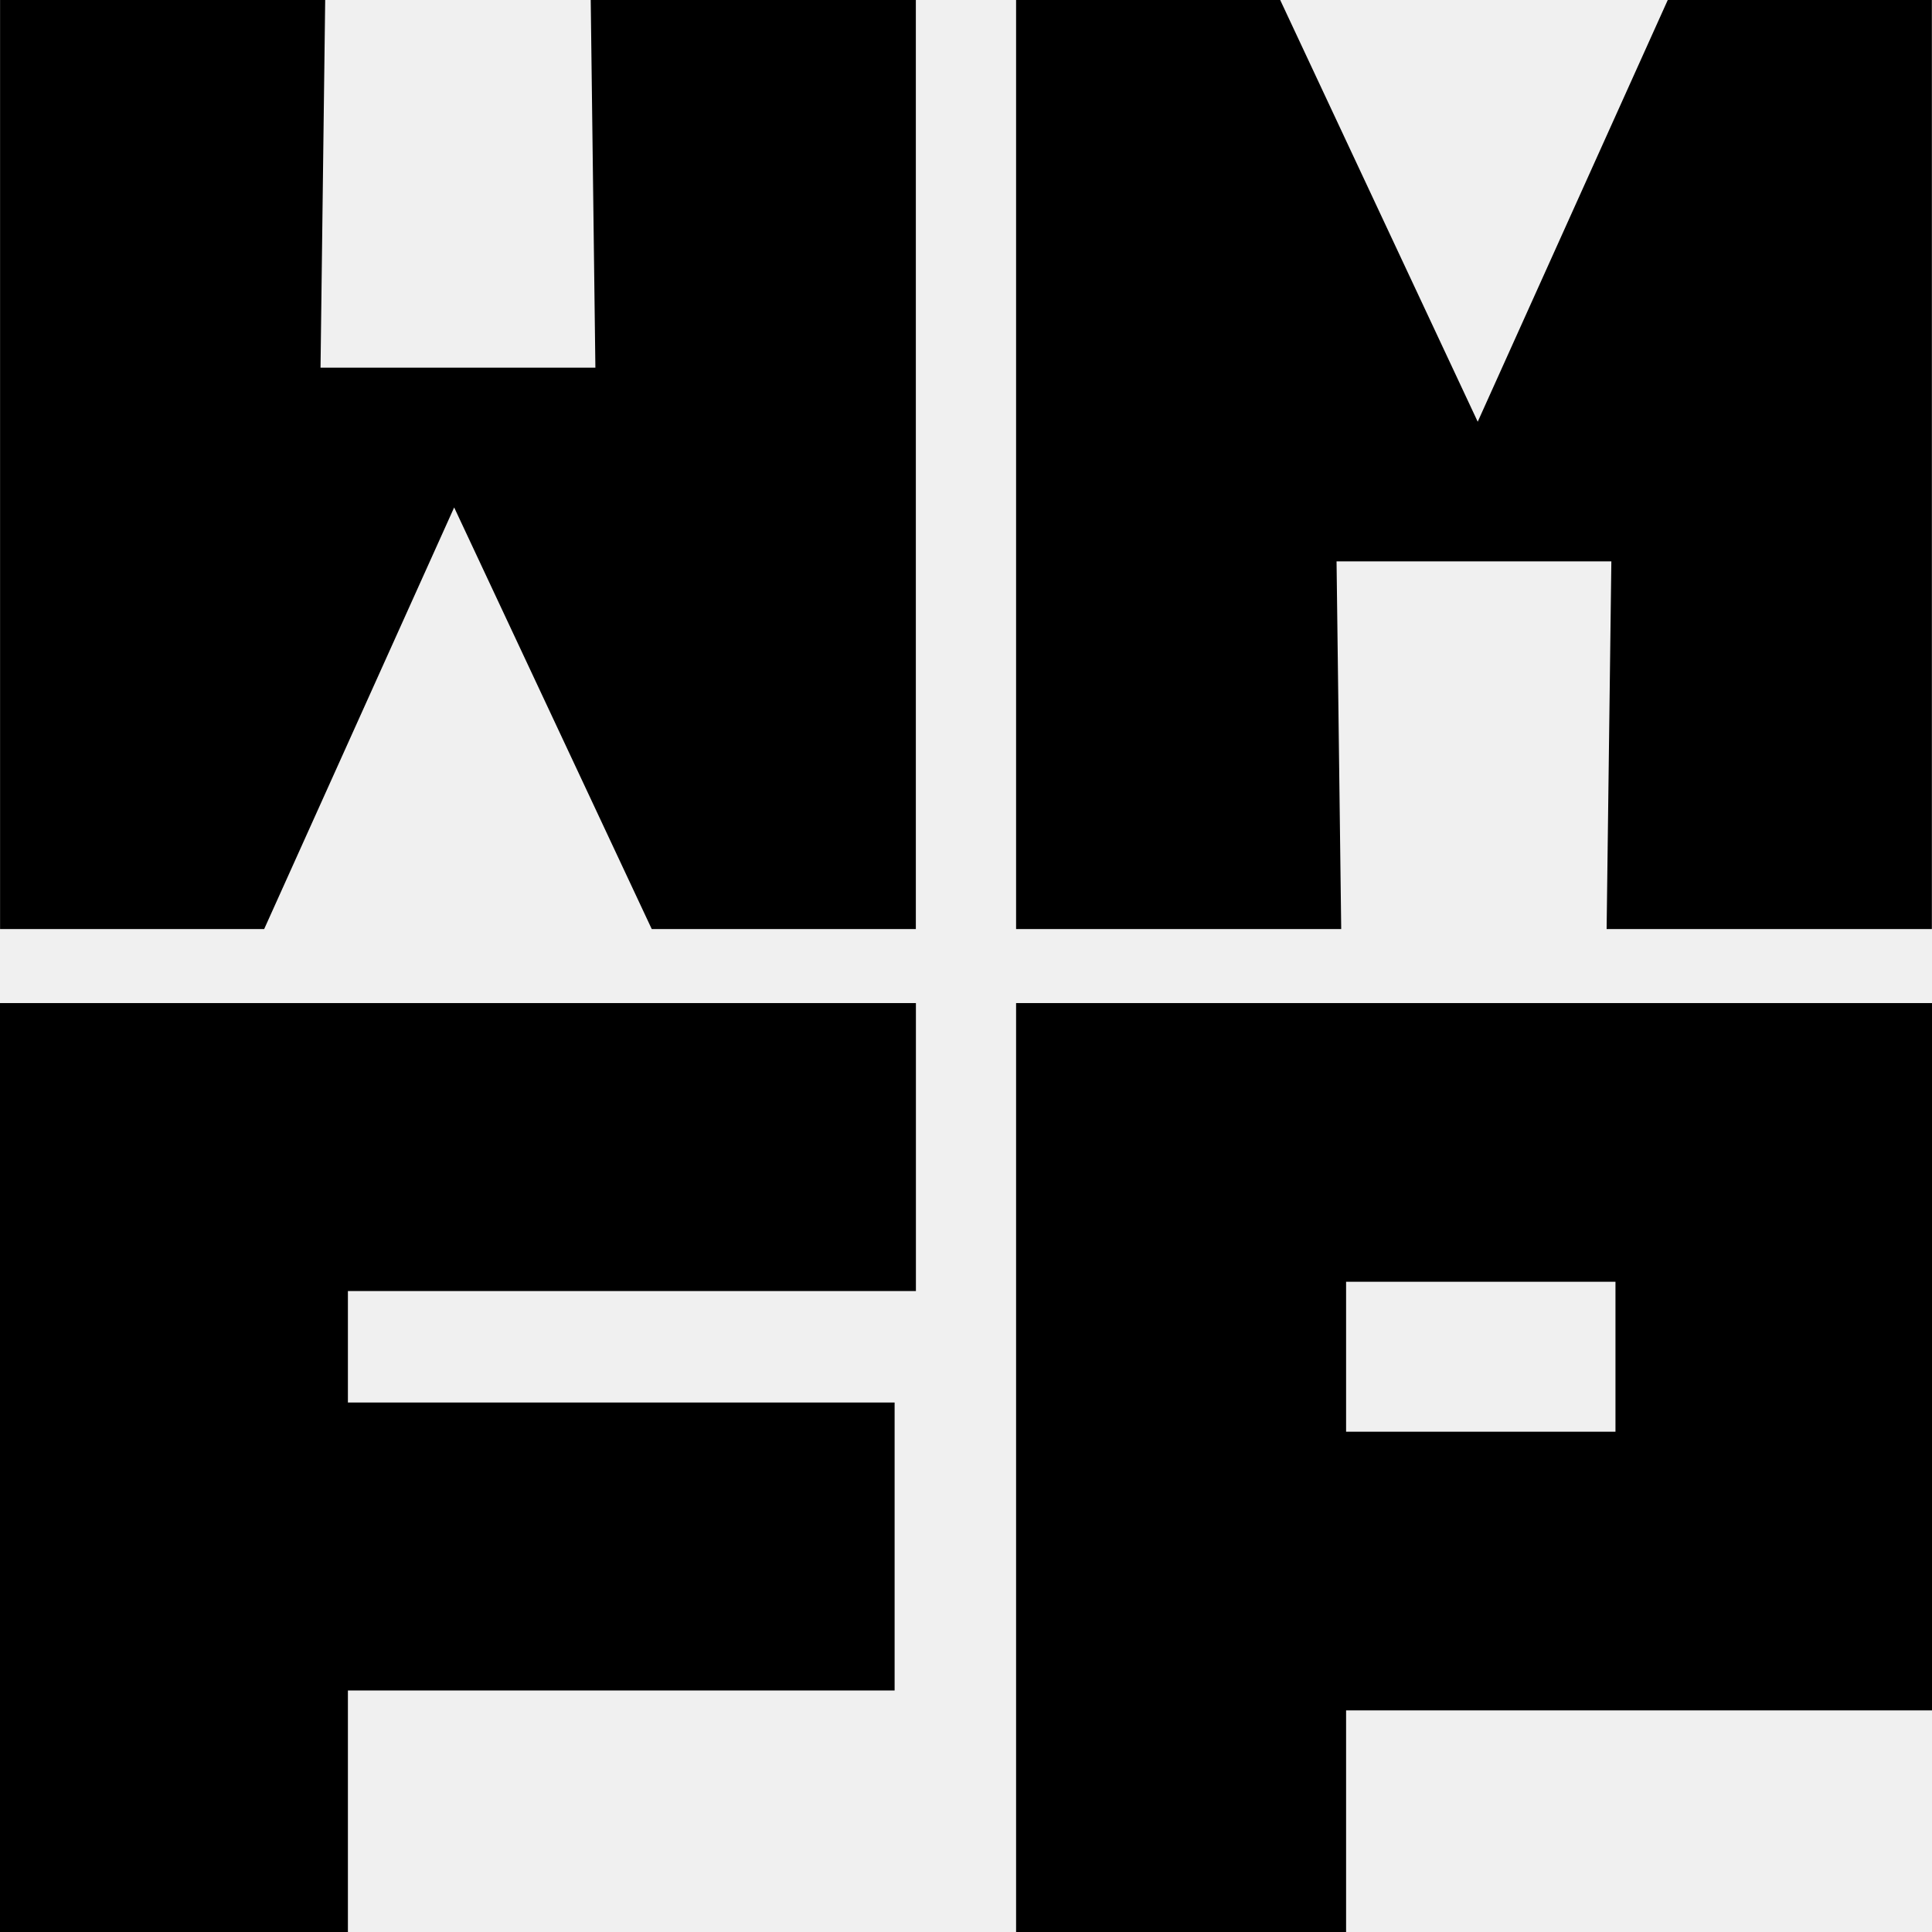
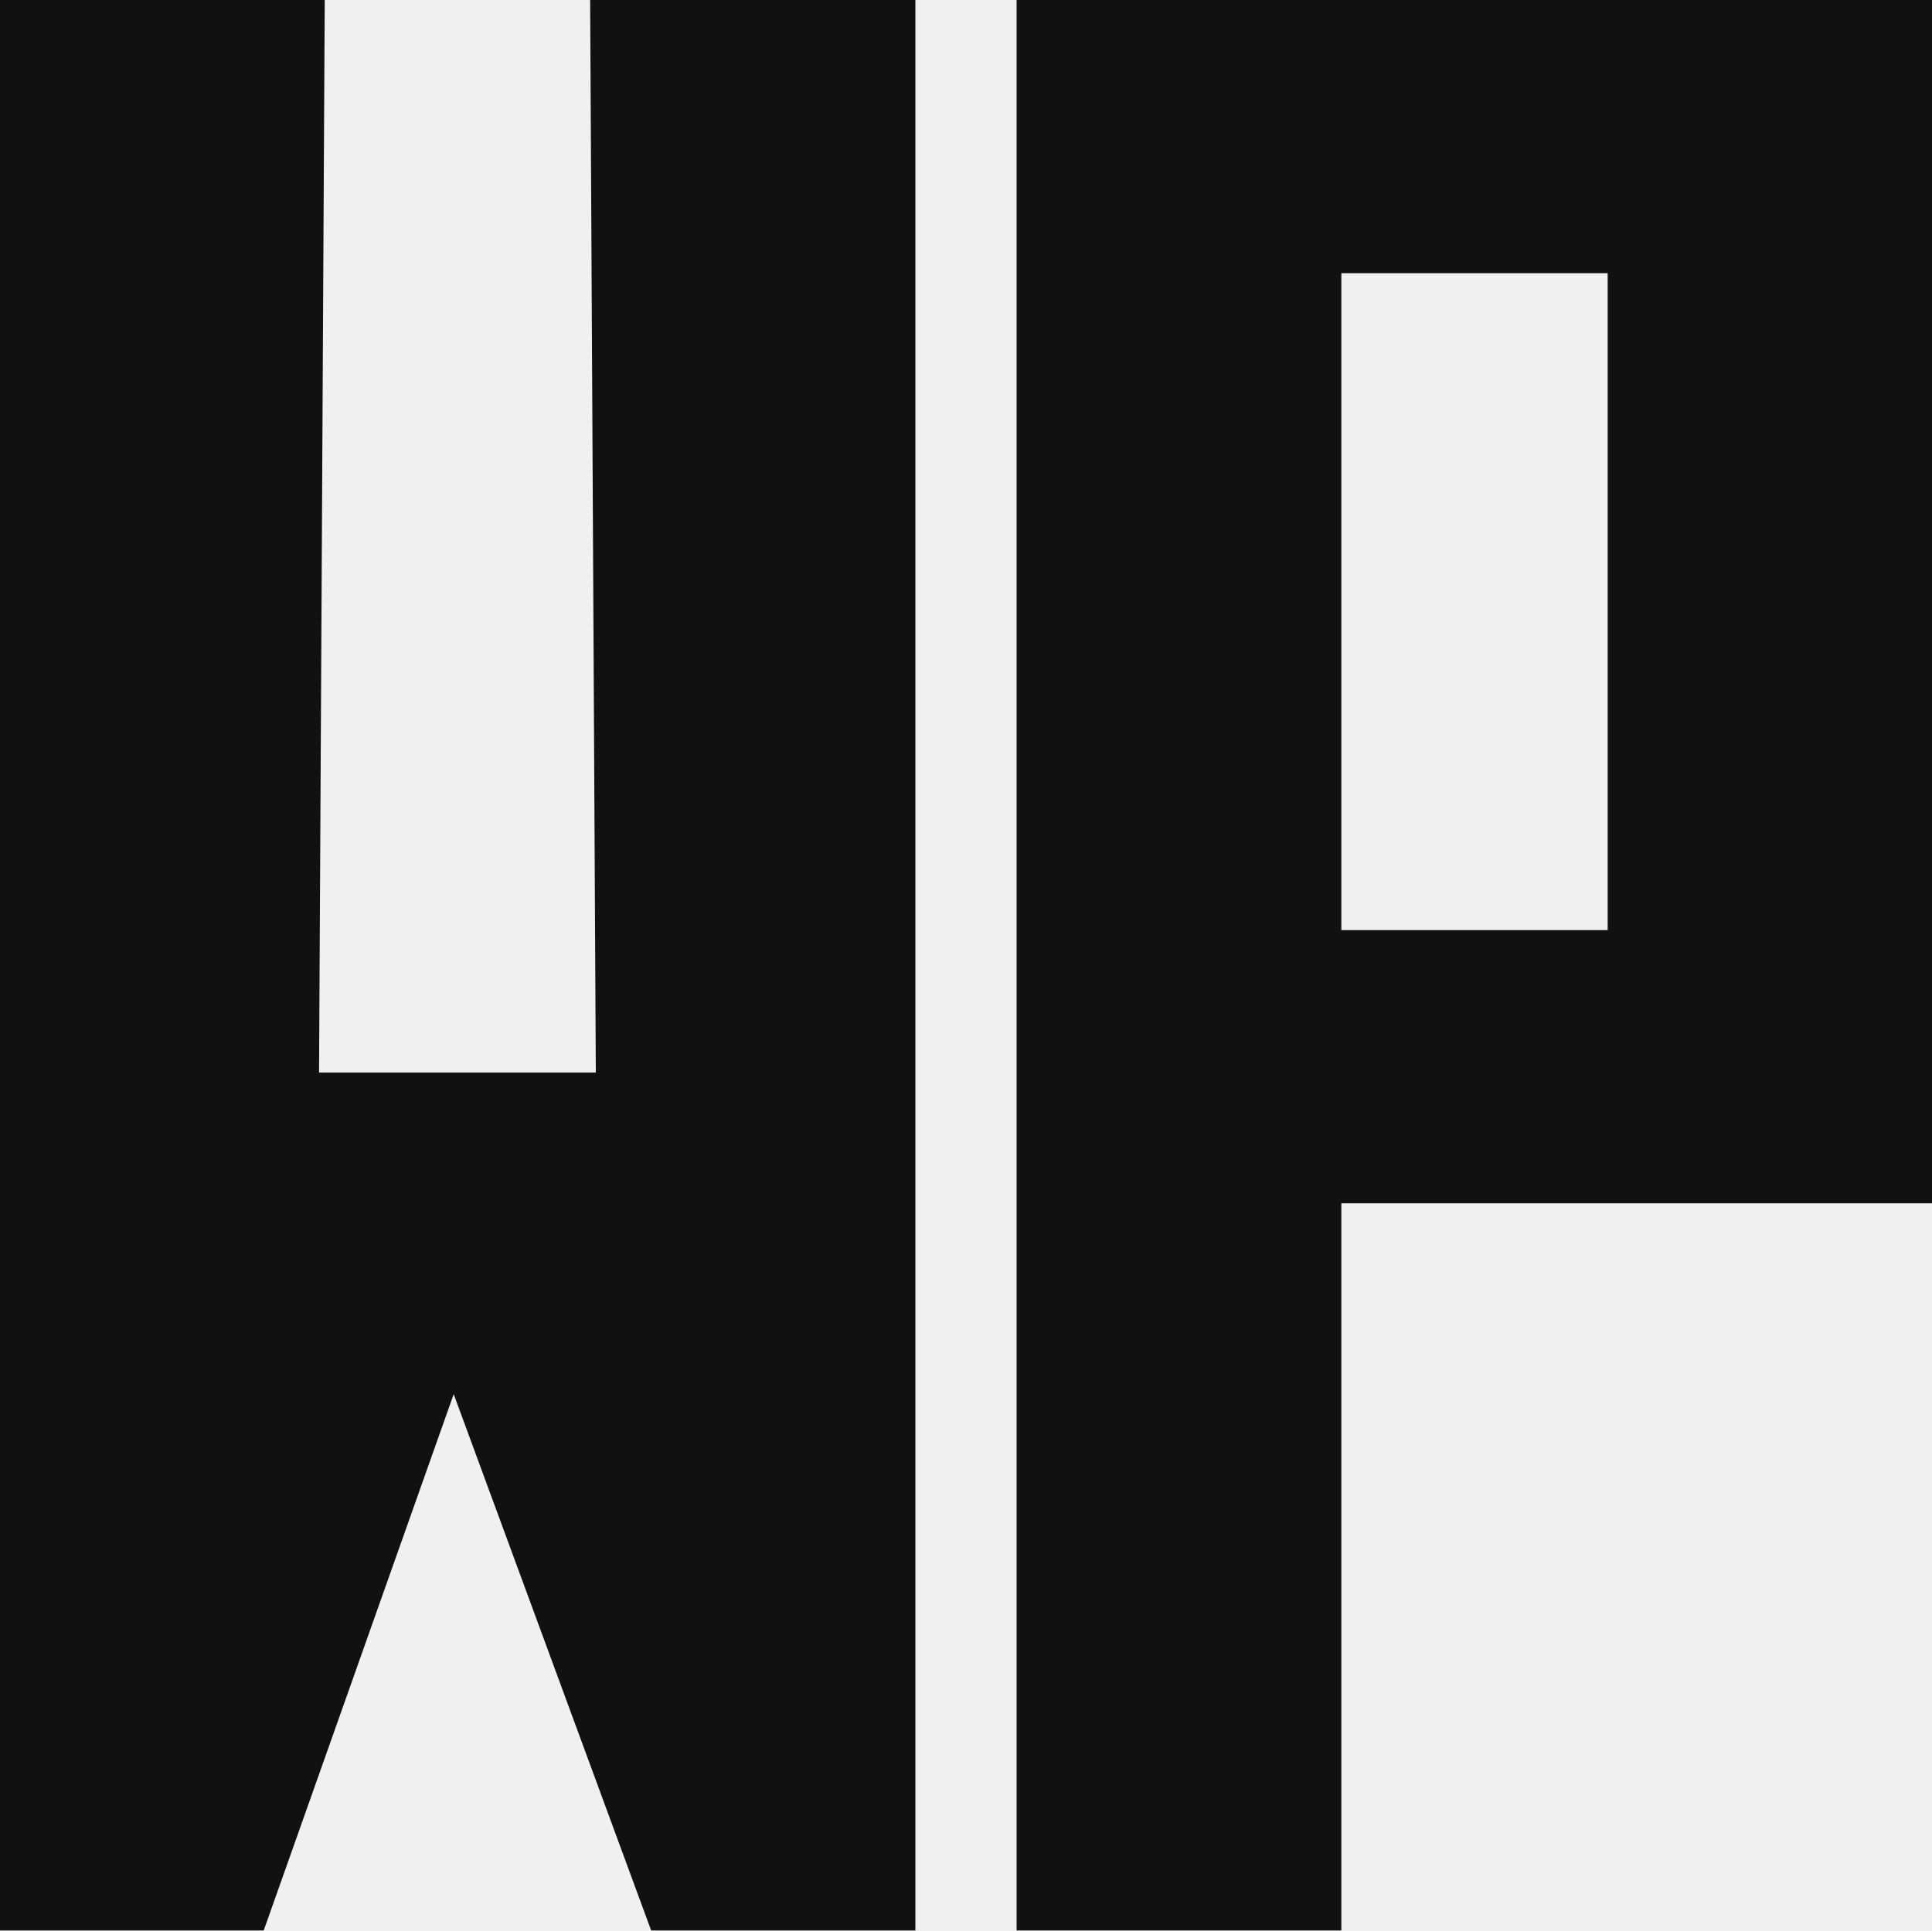
- <svg xmlns="http://www.w3.org/2000/svg" viewBox="0 0 1485 1485">
+ <svg xmlns="http://www.w3.org/2000/svg" viewBox="0 0 1485 1484">
  <style>
-     path, polygon { fill: #000; }
-     @media (prefers-color-scheme: dark) { path, polygon { fill: #fff; } }
+     polygon, path { fill: #111111; }
+     @media (prefers-color-scheme: dark) { polygon, path { fill: #ffffff; } }
  </style>
-   <polygon points="243.85 481.1 249.95 0 .05 0 .05 714.1 203.05 714.1 367.35 349.5 330.55 350.5 500.95 714.1 703.95 714.1 703.95 0 454.05 0 460.15 481.1 529.55 282.6 173.45 282.6 243.85 481.1" />
-   <polygon points="1241.1 233 1234.9 714.1 1484.9 714.1 1484.9 0 1281.9 0 1117.6 364.6 1154.3 363.6 984 0 781 0 781 714.1 1030.9 714.1 1024.8 233 955.4 431.5 1311.4 431.5 1241.1 233" />
-   <path d="M0.0 771.0H267.411V1485.0H0.0ZM0.0 771.0H704.0V992.34H0.0ZM251.039 1078.02H687.628V1299.36H251.039Z" />
-   <path d="M781 771.0H1034.647V1485.0H781ZM920.765 1100.46H1241.706V985.2H920.765V771.0H1485.0V1314.66H920.765Z" />
+   <polygon points="243.5 1152 249.6 0 -.3 0 -.3 1484 202.7 1484 366.9 1020.4 330.2 1021.4 500.5 1484 703.6 1484 703.6 0 453.6 0 459.7 1152 529.1 824.5 173.1 824.5 243.5 1152" />
+   <path d="M781.400 0.000 L816.400 0.000 L1031.000 0.000 L1031.000 266.000 L1031.000 1012.000 L1031.000 1484.000 L816.400 1484.000 L781.400 1484.000 L781.400 1012.000 L781.400 266.000 Z M921.000 715.000 L1121.000 715.000 L1235.700 715.000 L1235.700 266.000 L1235.700 210.000 L1121.000 210.000 L921.000 210.000 L921.000 0.000 L1121.000 0.000 L1355.700 0.000 L1485.300 0.000 L1485.300 266.000 L1485.300 925.000 L1355.700 925.000 L1121.000 925.000 L921.000 925.000 Z" />
</svg>
